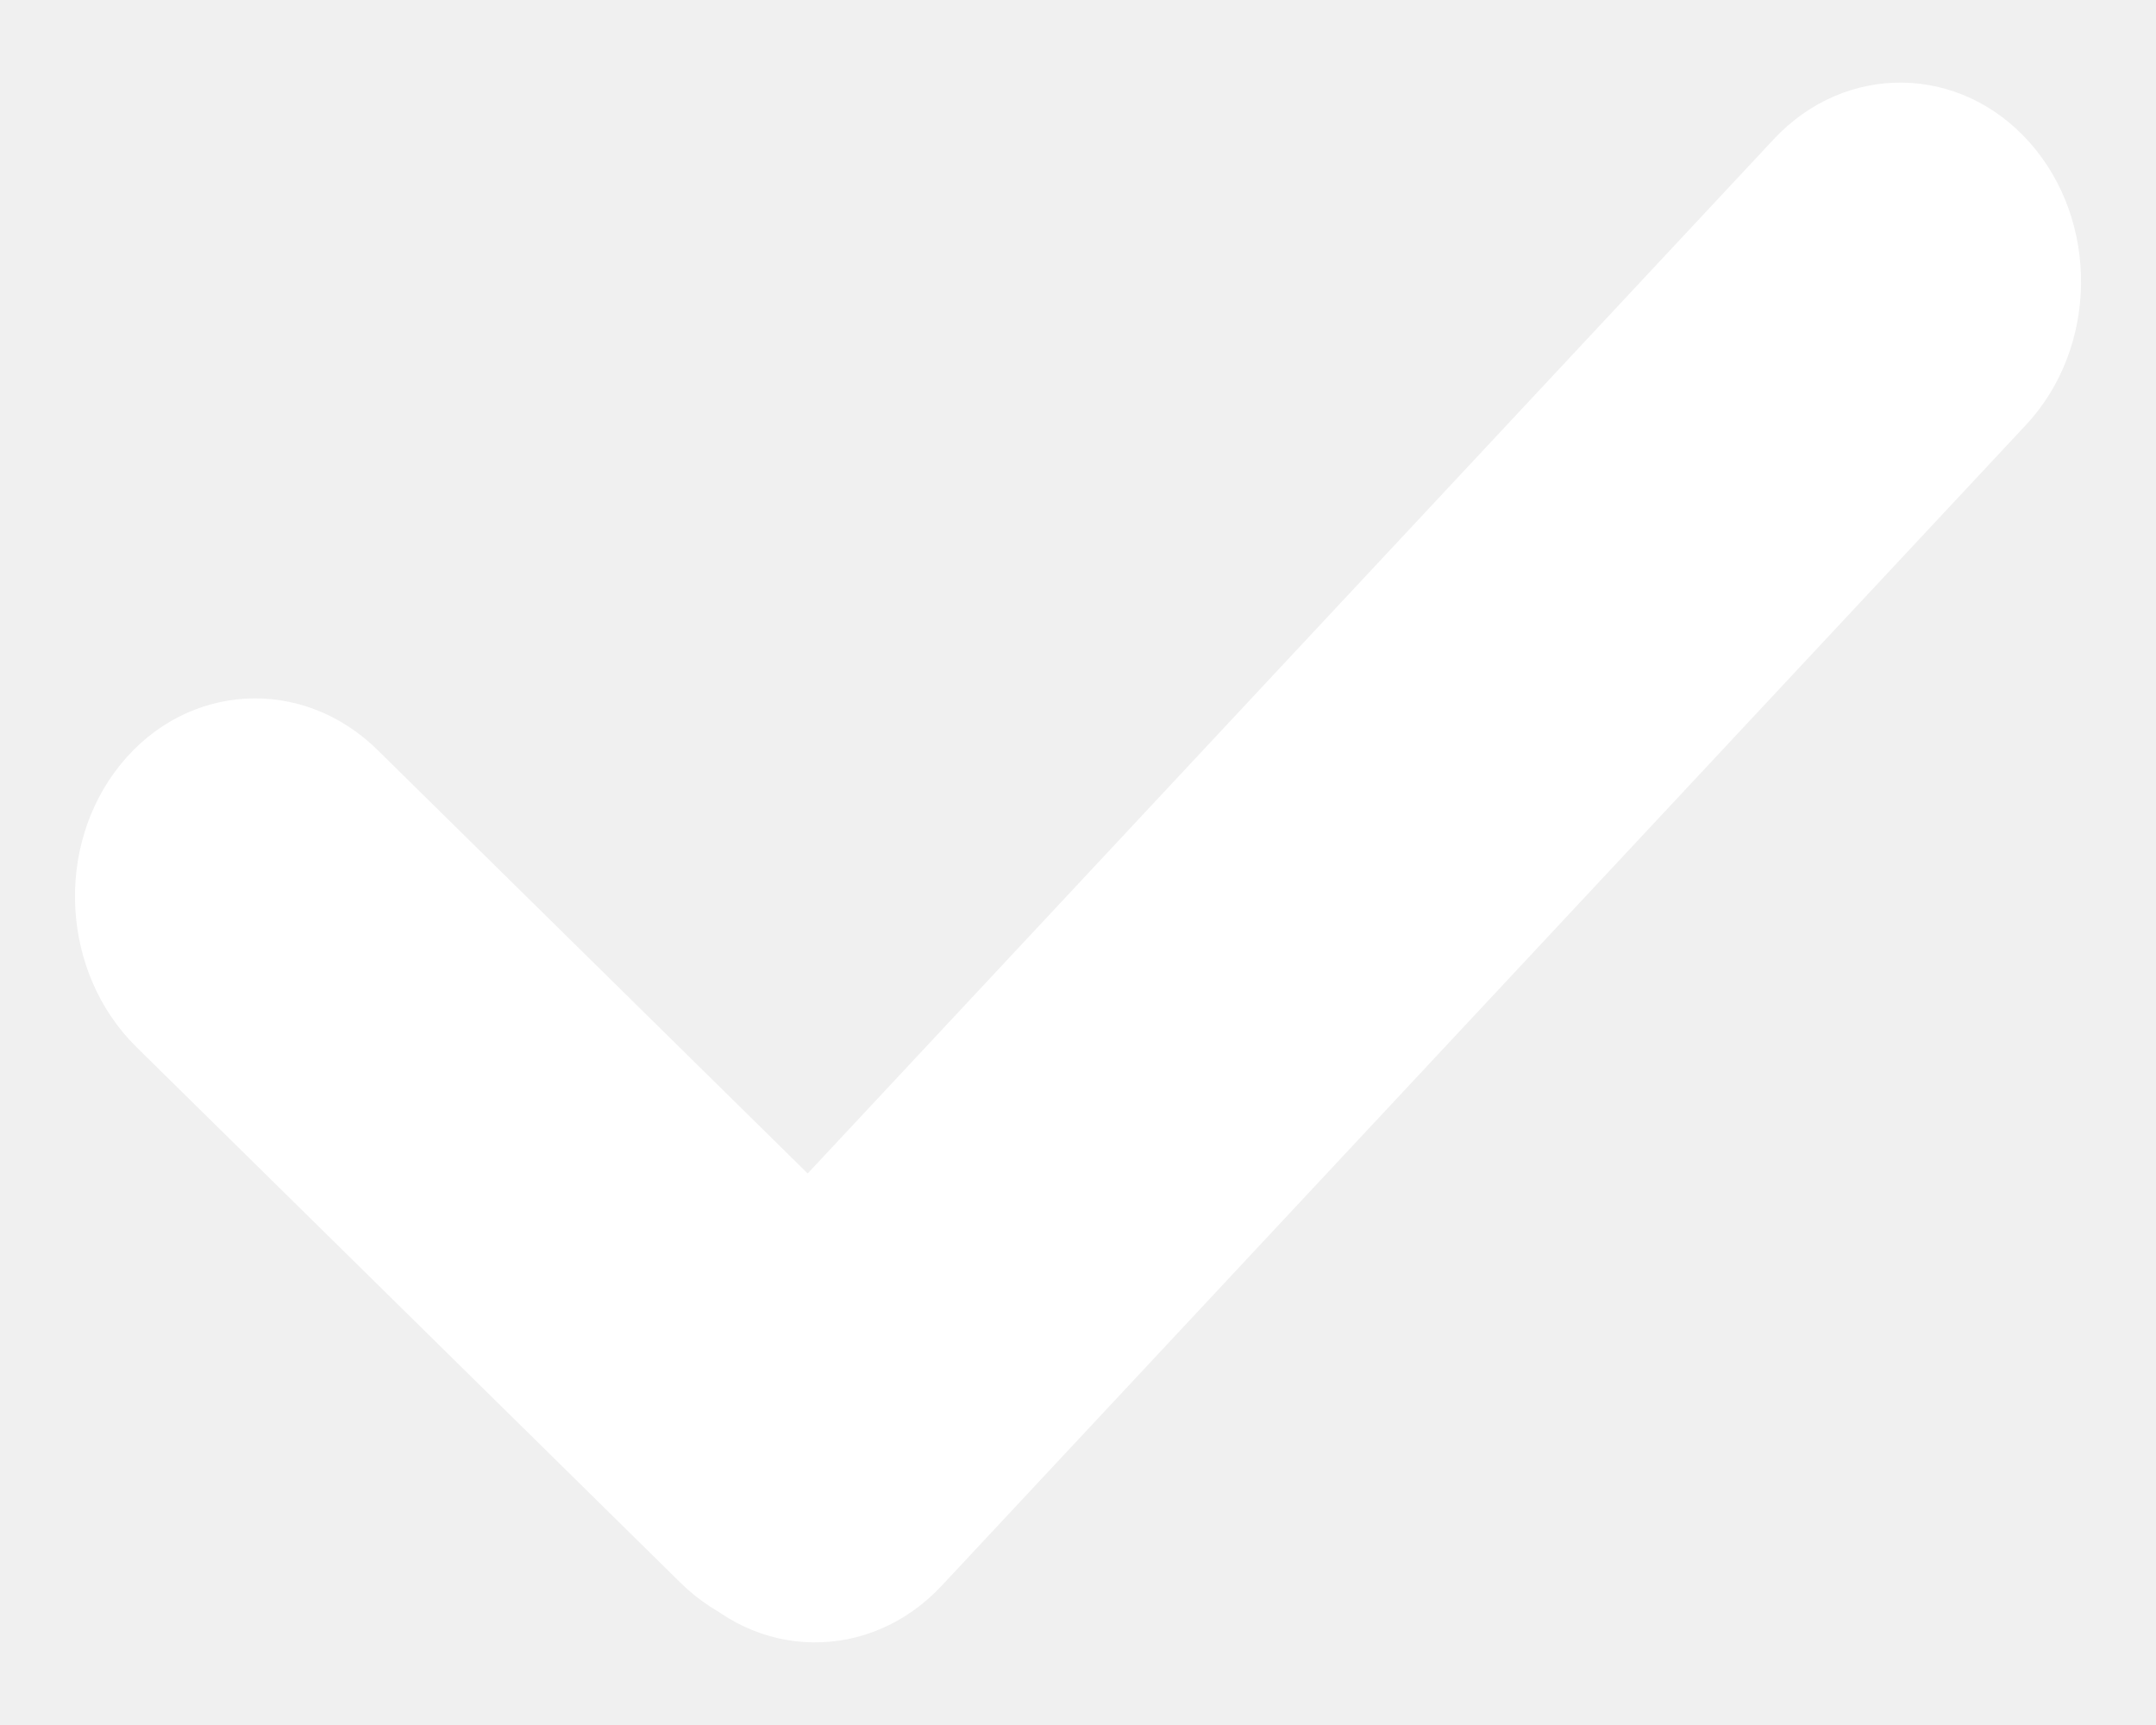
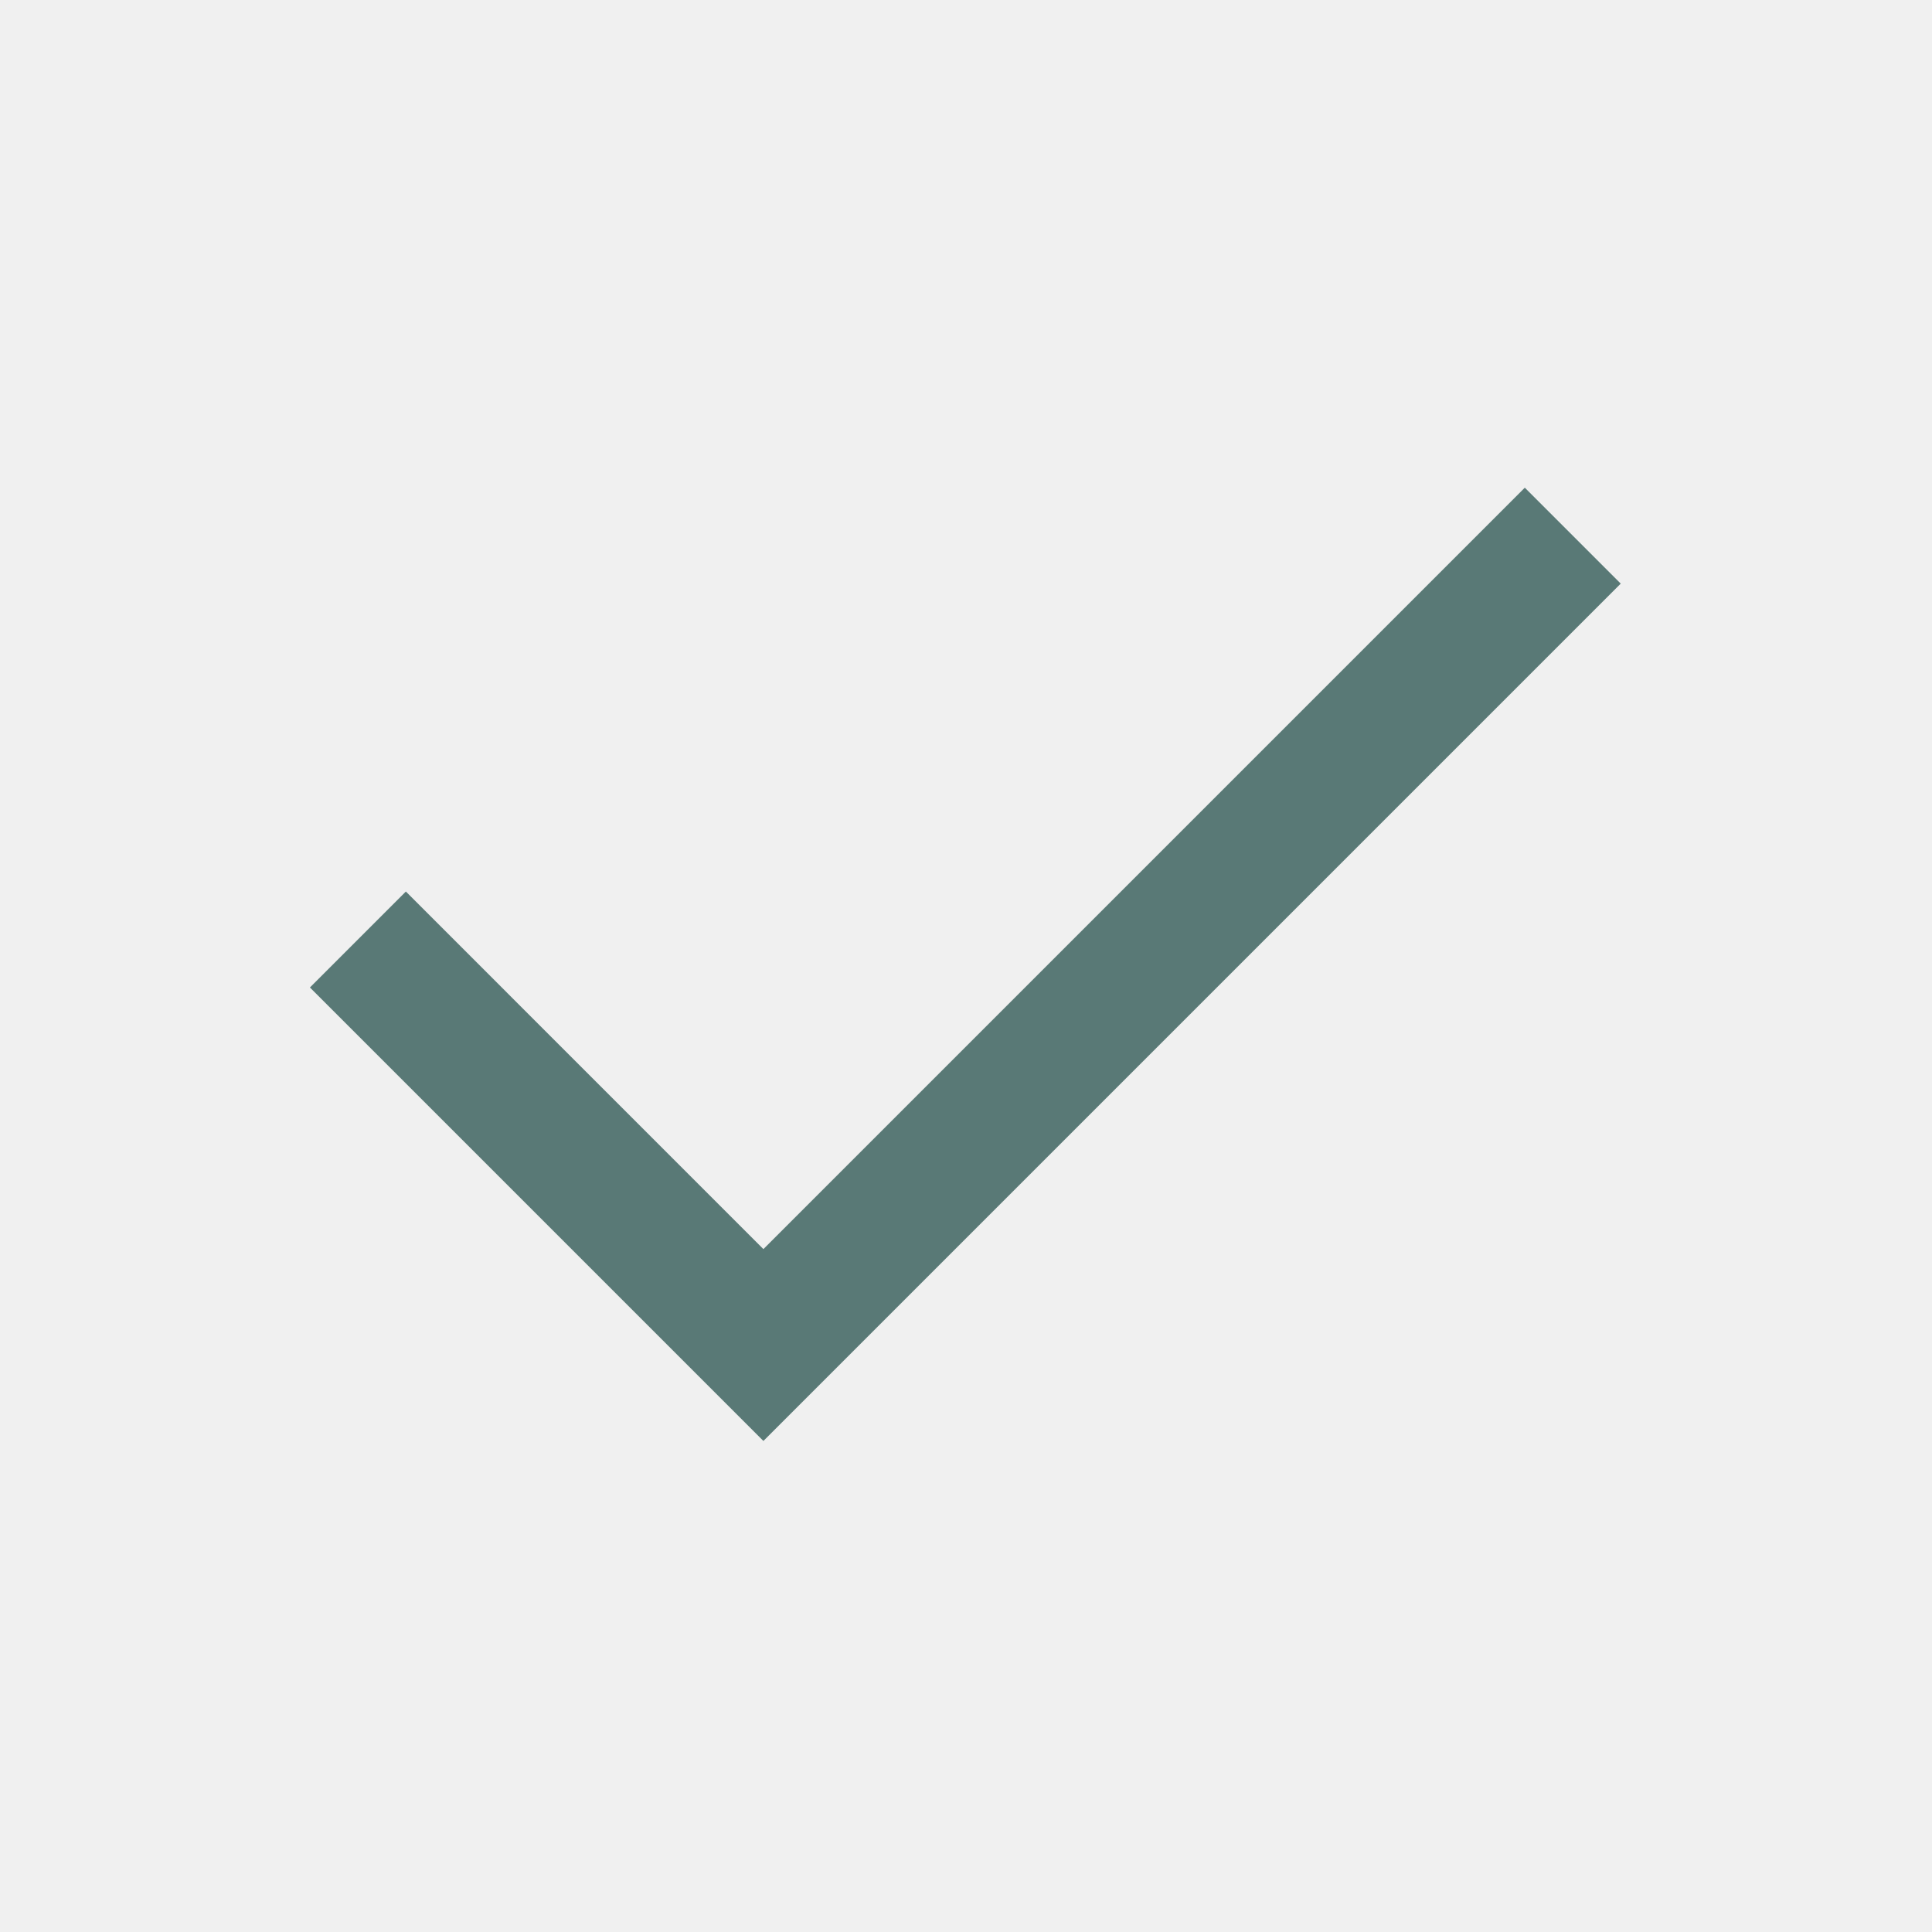
- <svg xmlns="http://www.w3.org/2000/svg" width="20" height="16" viewBox="0 0 20 16" fill="none">
-   <rect width="18.27" height="3.535" rx="1.768" transform="matrix(0.68265 -0.730745 0.662011 0.749494 5.18848 13.3506)" fill="white" />
-   <rect width="10.633" height="3.549" rx="1.775" transform="matrix(0.712617 0.701553 -0.630515 0.776177 2.23828 5.71191)" fill="white" />
+ <svg xmlns="http://www.w3.org/2000/svg" height="40px" viewBox="0 -960 960 960" width="40px" fill="#597976">
+   <path d="M379.33-244 154-469.33 201.67-517l177.66 177.67 378.34-378.34L805.33-670l-426 426Z" />
</svg>
